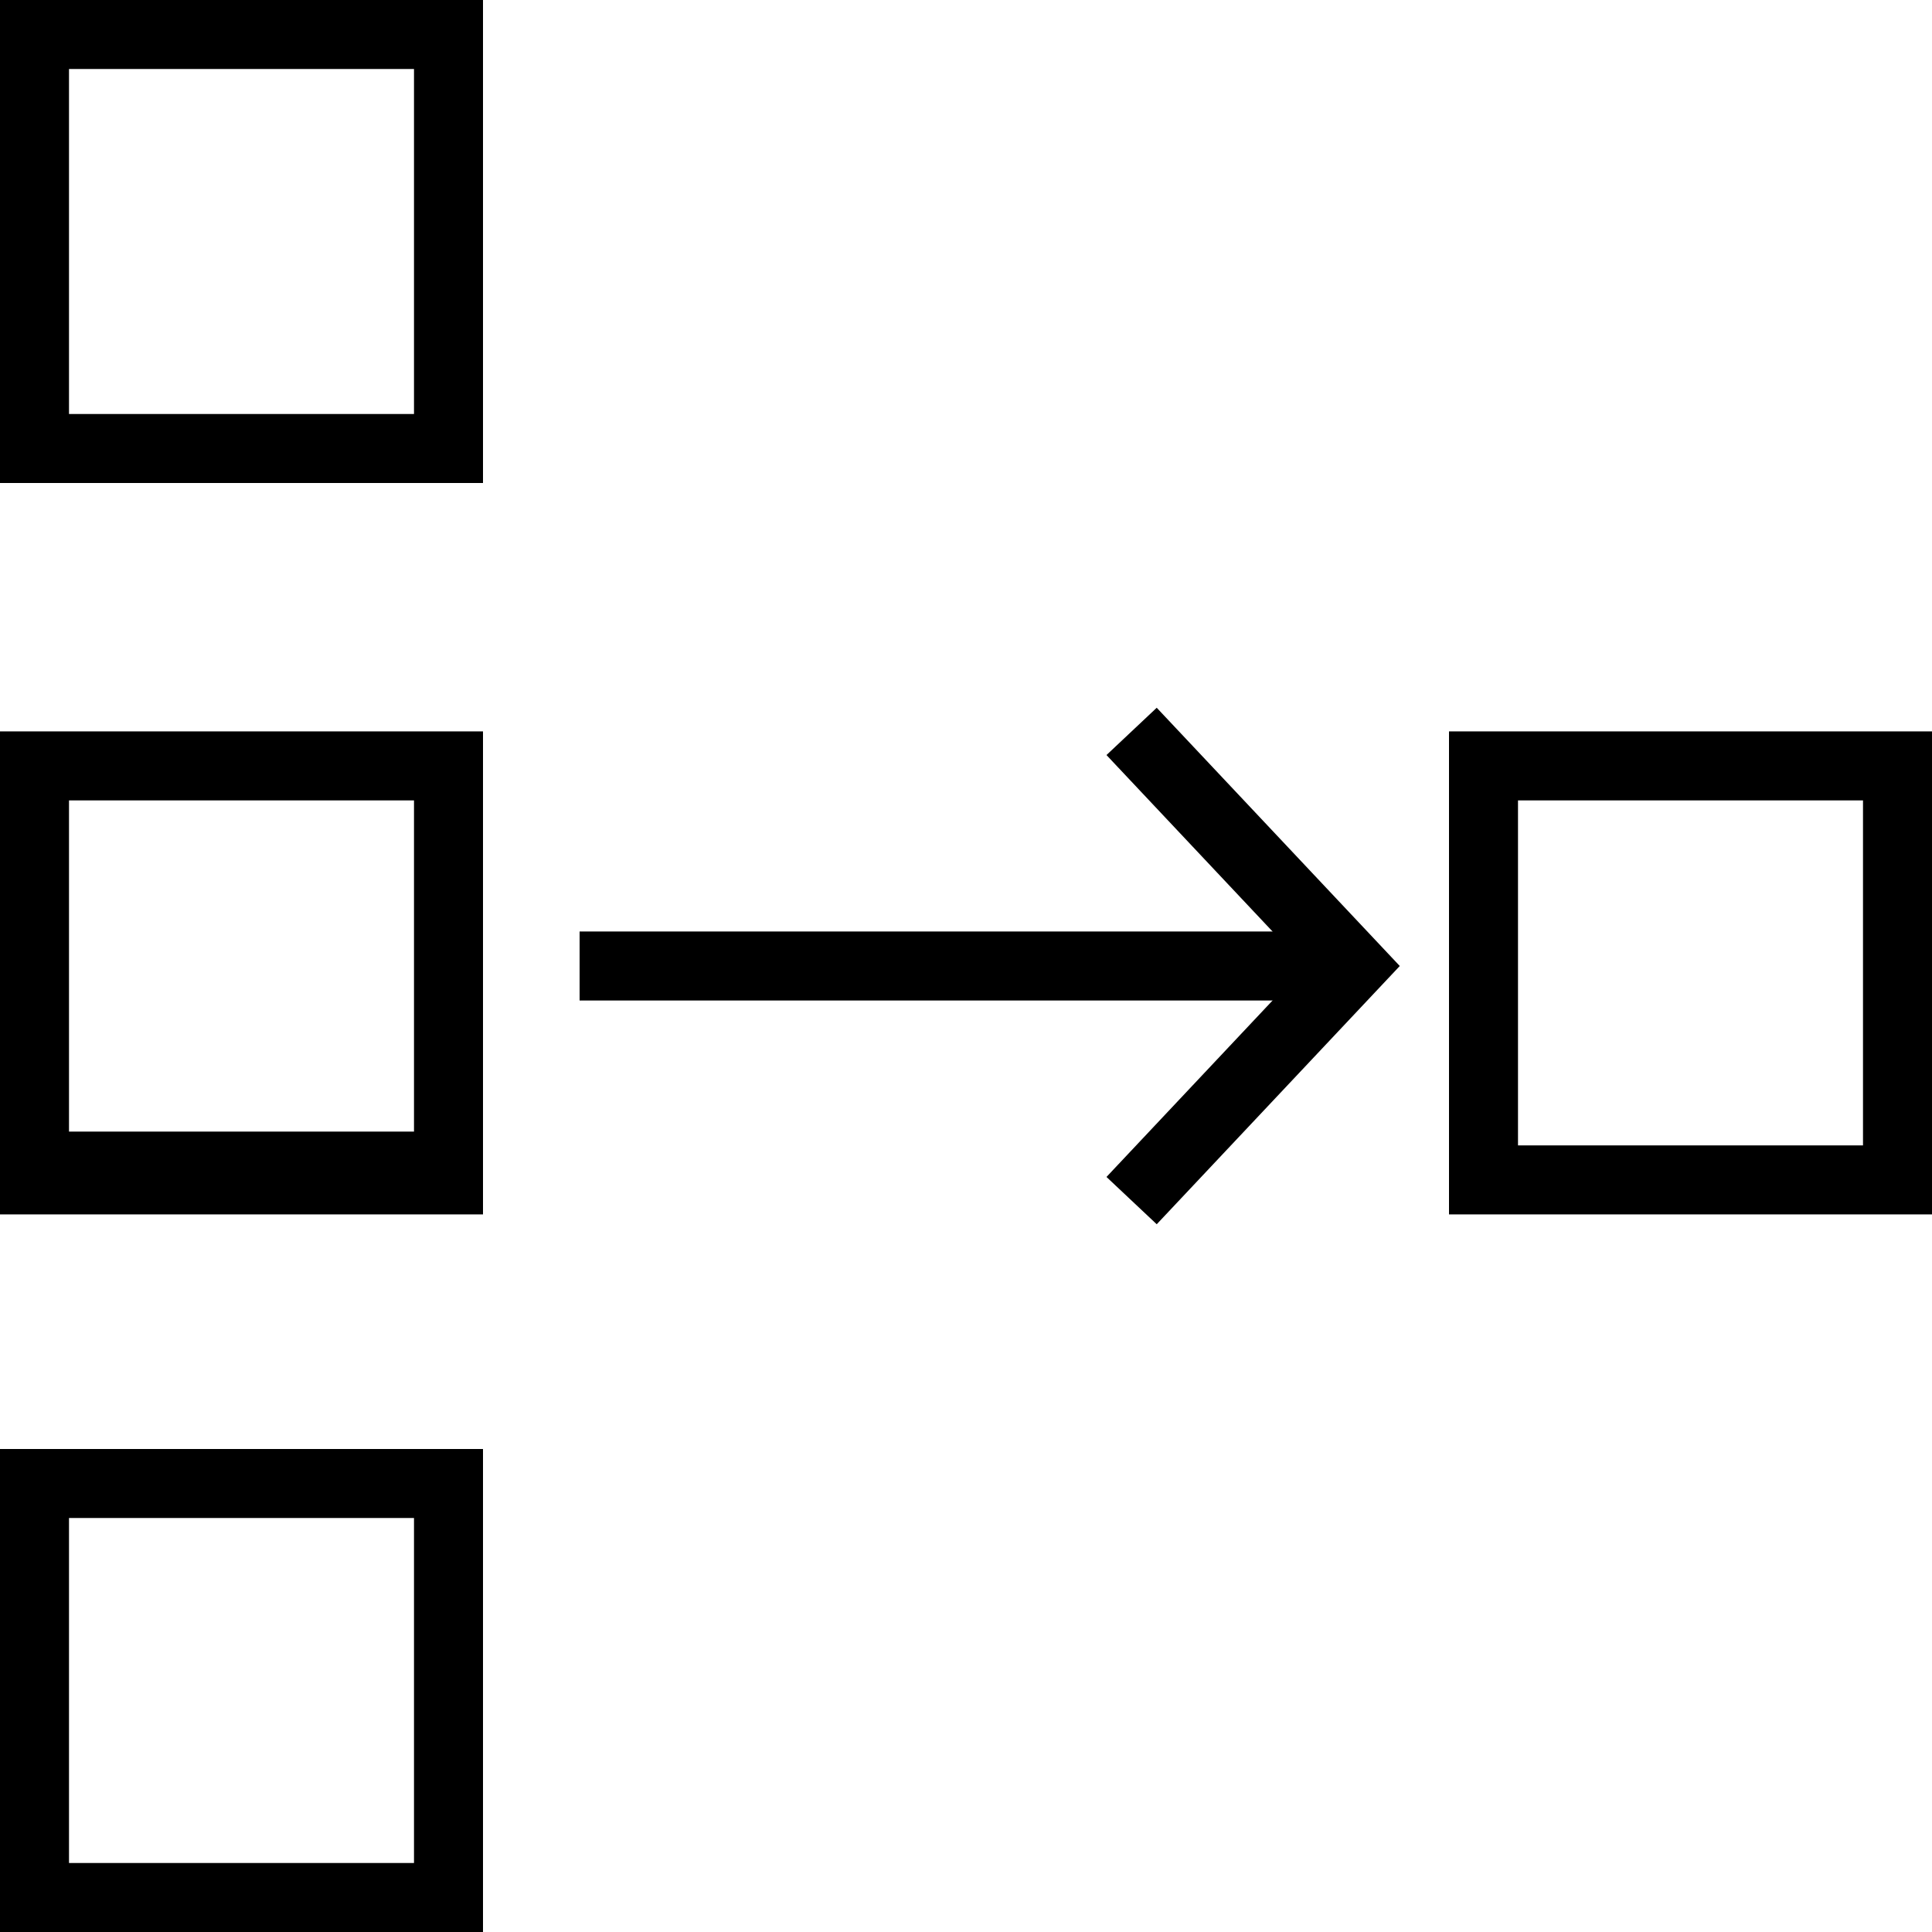
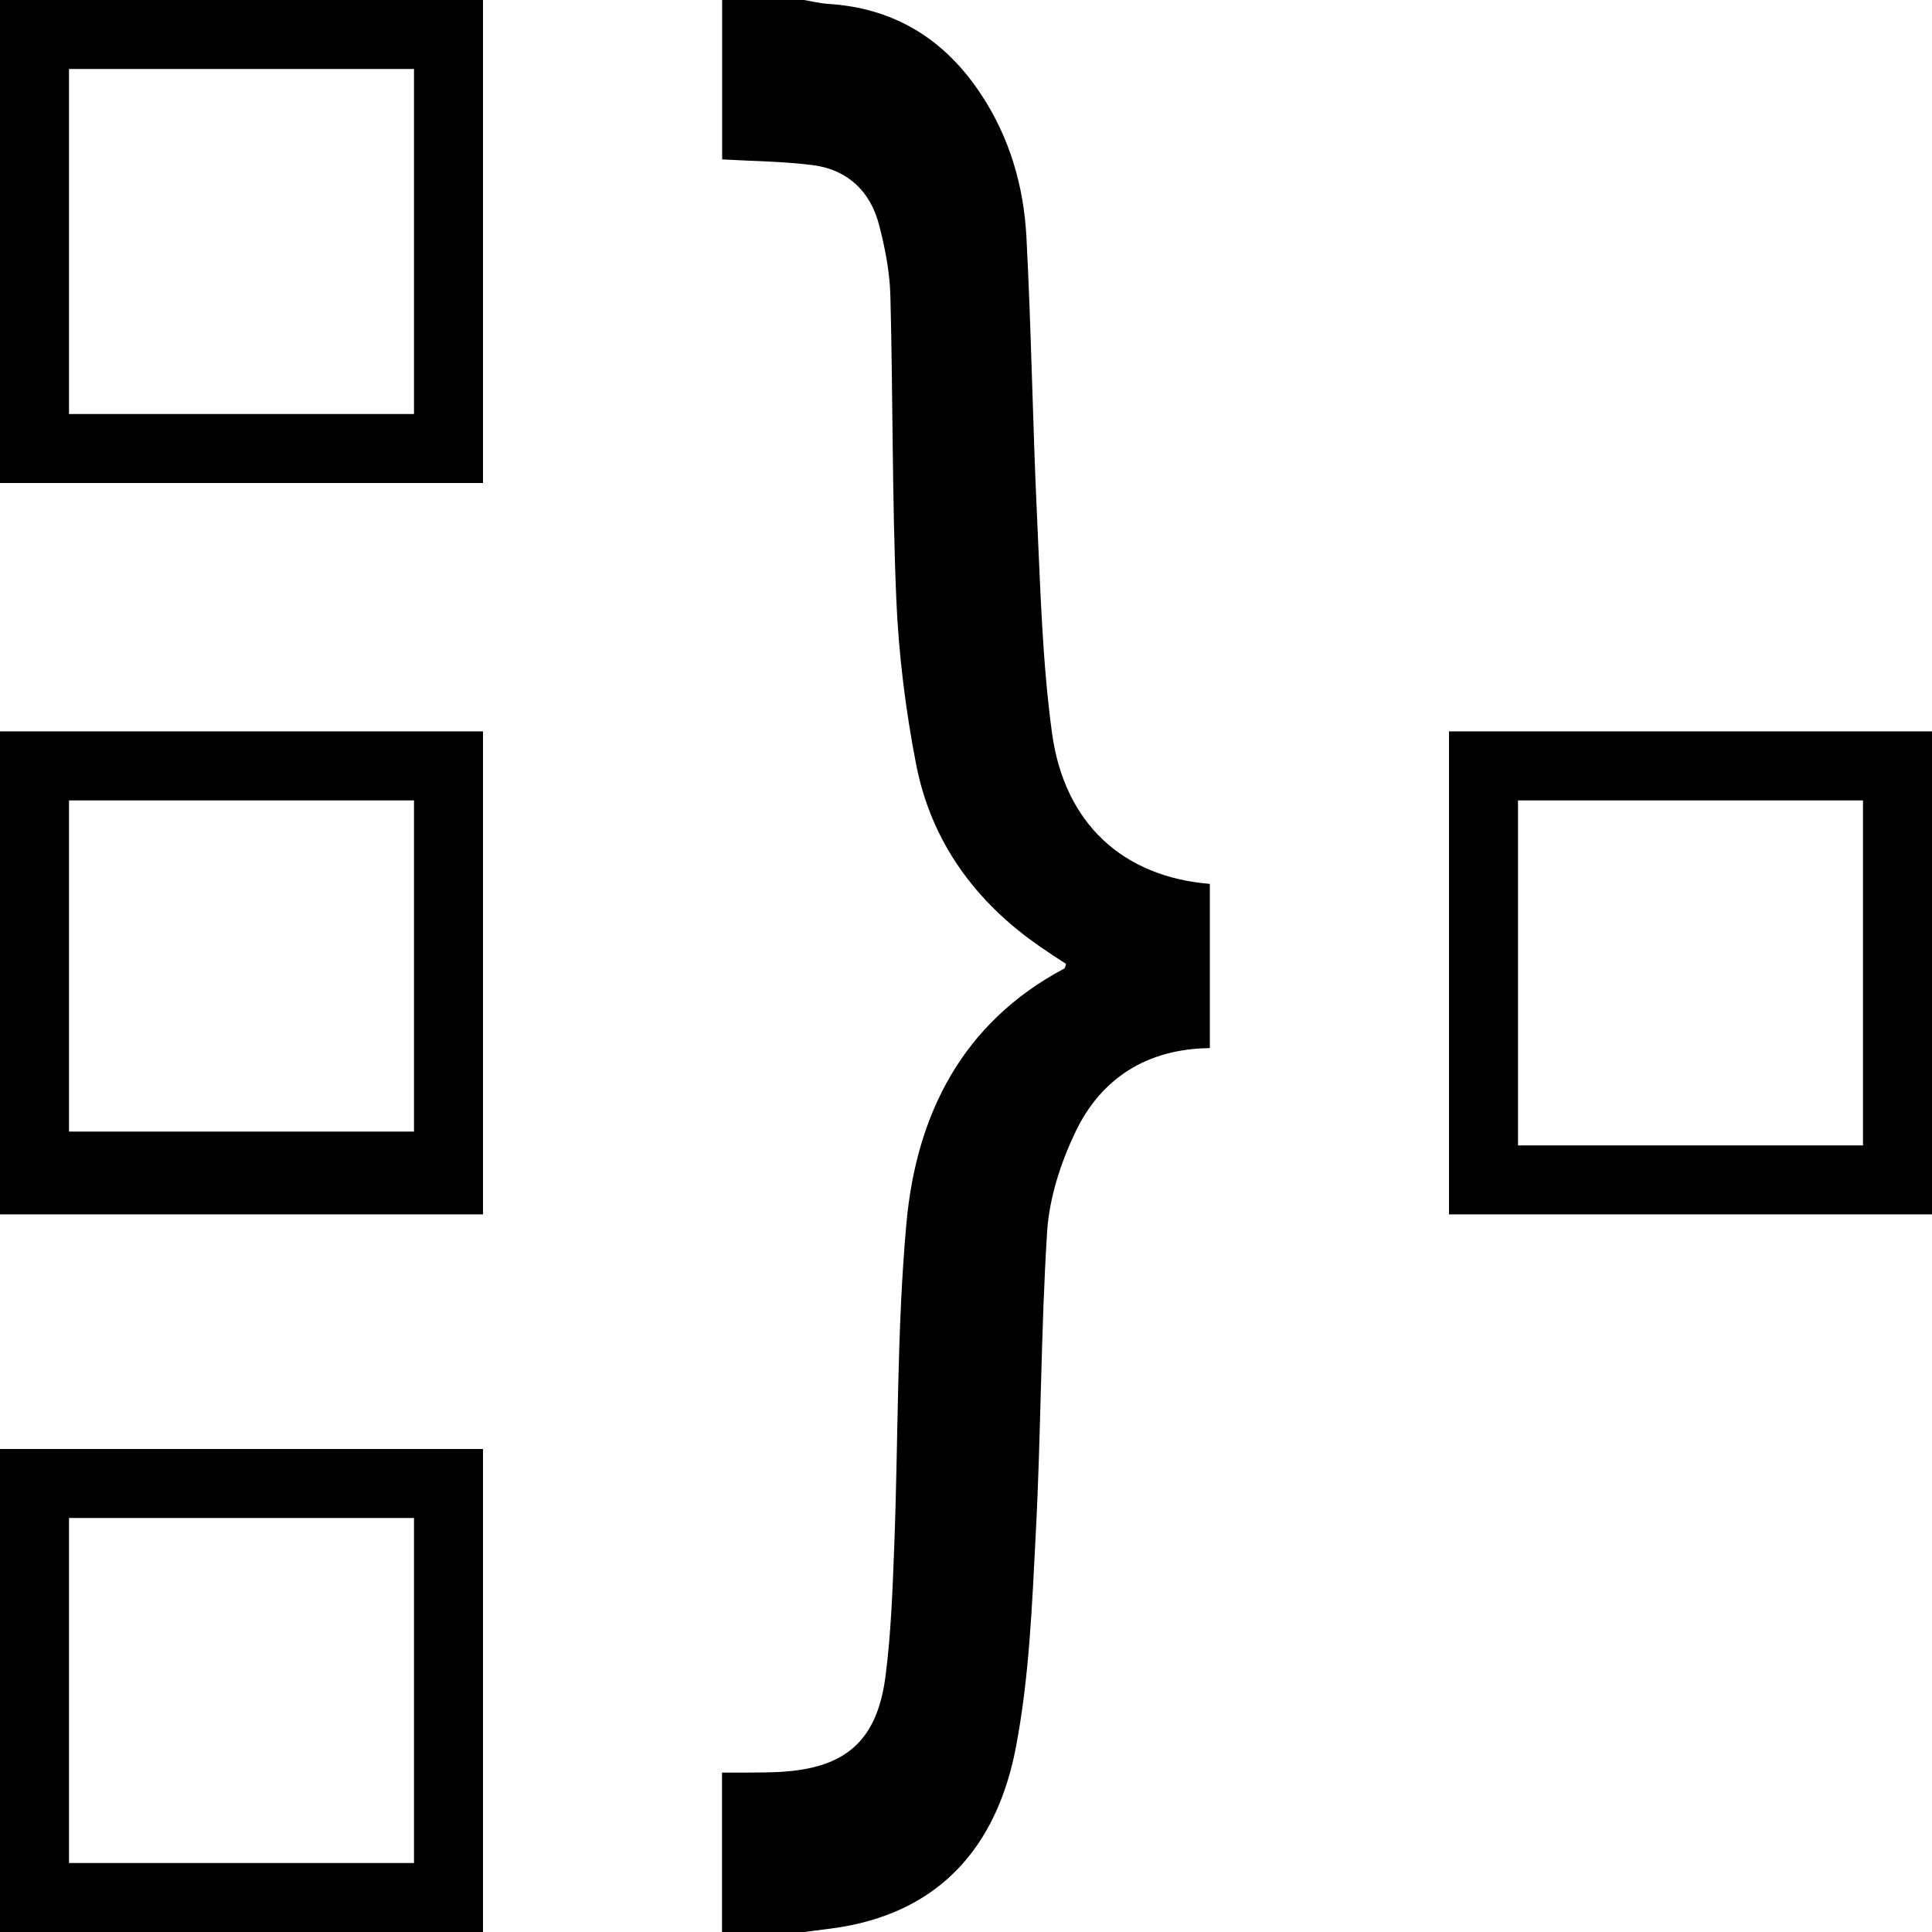
<svg xmlns="http://www.w3.org/2000/svg" version="1.1" id="aggregation" x="0px" y="0px" viewBox="0 0 14 14" style="enable-background:new 0 0 14 14;" xml:space="preserve">
-   <style type="text/css">
- 	.st0{fill:none;stroke:#000000;stroke-width:0.5;stroke-miterlimit:10;}
- </style>
-   <path d="M0,0v3.5h3.5V0H0z M3,3H0.5V0.5H3V3z" />
-   <path d="M0,5.3v3.5h3.5v-3.5H0z M3,8.2H0.5V5.8H3V8.2z" />
-   <path d="M10.5,5.3v3.5H14v-3.5H10.5z M13.5,8.3H11v-2.5h2.5V8.3z" />
-   <path d="M0,10.5V14h3.5v-3.5H0z M3,13.5H0.5V11H3V13.5z" />
-   <line class="st0" x1="4.2" y1="7" x2="9.5" y2="7" />
-   <polyline class="st0" points="8.2,8.7 9.8,7 8.2,5.3 " />
+   <path d="M0,0v3.5h3.5V0H0z M3,3H0.5V0.5H3V3z M0,5.3v3.5h3.5v-3.5H0z M3,8.2H0.5V5.8H3V8.2z   M10.5,5.3v3.5H14v-3.5H10.5z M13.5,8.3H11v-2.5h2.5V8.3z M0,10.5V14h3.5v-3.5H0z M3,13.5H0.5V11H3V13.5z   M5.233,1.155c0-0.381,0-0.762,0-1.155C5.431,0,5.629,0,5.827,0  c0.057,0.01,0.114,0.024,0.171,0.028c0.483,0.029,0.849,0.257,1.112,0.657  C7.317,0.998,7.419,1.351,7.438,1.72c0.035,0.668,0.045,1.338,0.076,2.007  c0.025,0.529,0.038,1.06,0.109,1.583c0.09,0.662,0.518,1.044,1.144,1.095  c0,0.397,0,0.793,0,1.19c-0.451,0.005-0.788,0.214-0.977,0.614  c-0.105,0.221-0.186,0.472-0.202,0.714c-0.046,0.726-0.044,1.455-0.082,2.181  c-0.027,0.522-0.047,1.05-0.145,1.56c-0.125,0.653-0.488,1.141-1.19,1.286  C6.058,13.974,5.942,13.984,5.827,14c-0.198,0-0.397,0-0.595,0  c0-0.385,0-0.77,0-1.155c0.14-0.001,0.28,0.002,0.419-0.005  c0.476-0.026,0.705-0.224,0.766-0.695c0.04-0.311,0.051-0.626,0.063-0.94  c0.03-0.779,0.018-1.562,0.088-2.338c0.071-0.787,0.402-1.454,1.143-1.848  C7.719,7.015,7.72,6.999,7.725,6.985C7.662,6.944,7.599,6.903,7.537,6.86  c-0.471-0.325-0.79-0.762-0.899-1.324C6.562,5.144,6.512,4.742,6.495,4.343  C6.464,3.609,6.471,2.875,6.452,2.141C6.447,1.968,6.413,1.793,6.369,1.626  C6.306,1.386,6.142,1.23,5.893,1.197C5.675,1.169,5.453,1.168,5.233,1.155z" />
</svg>
